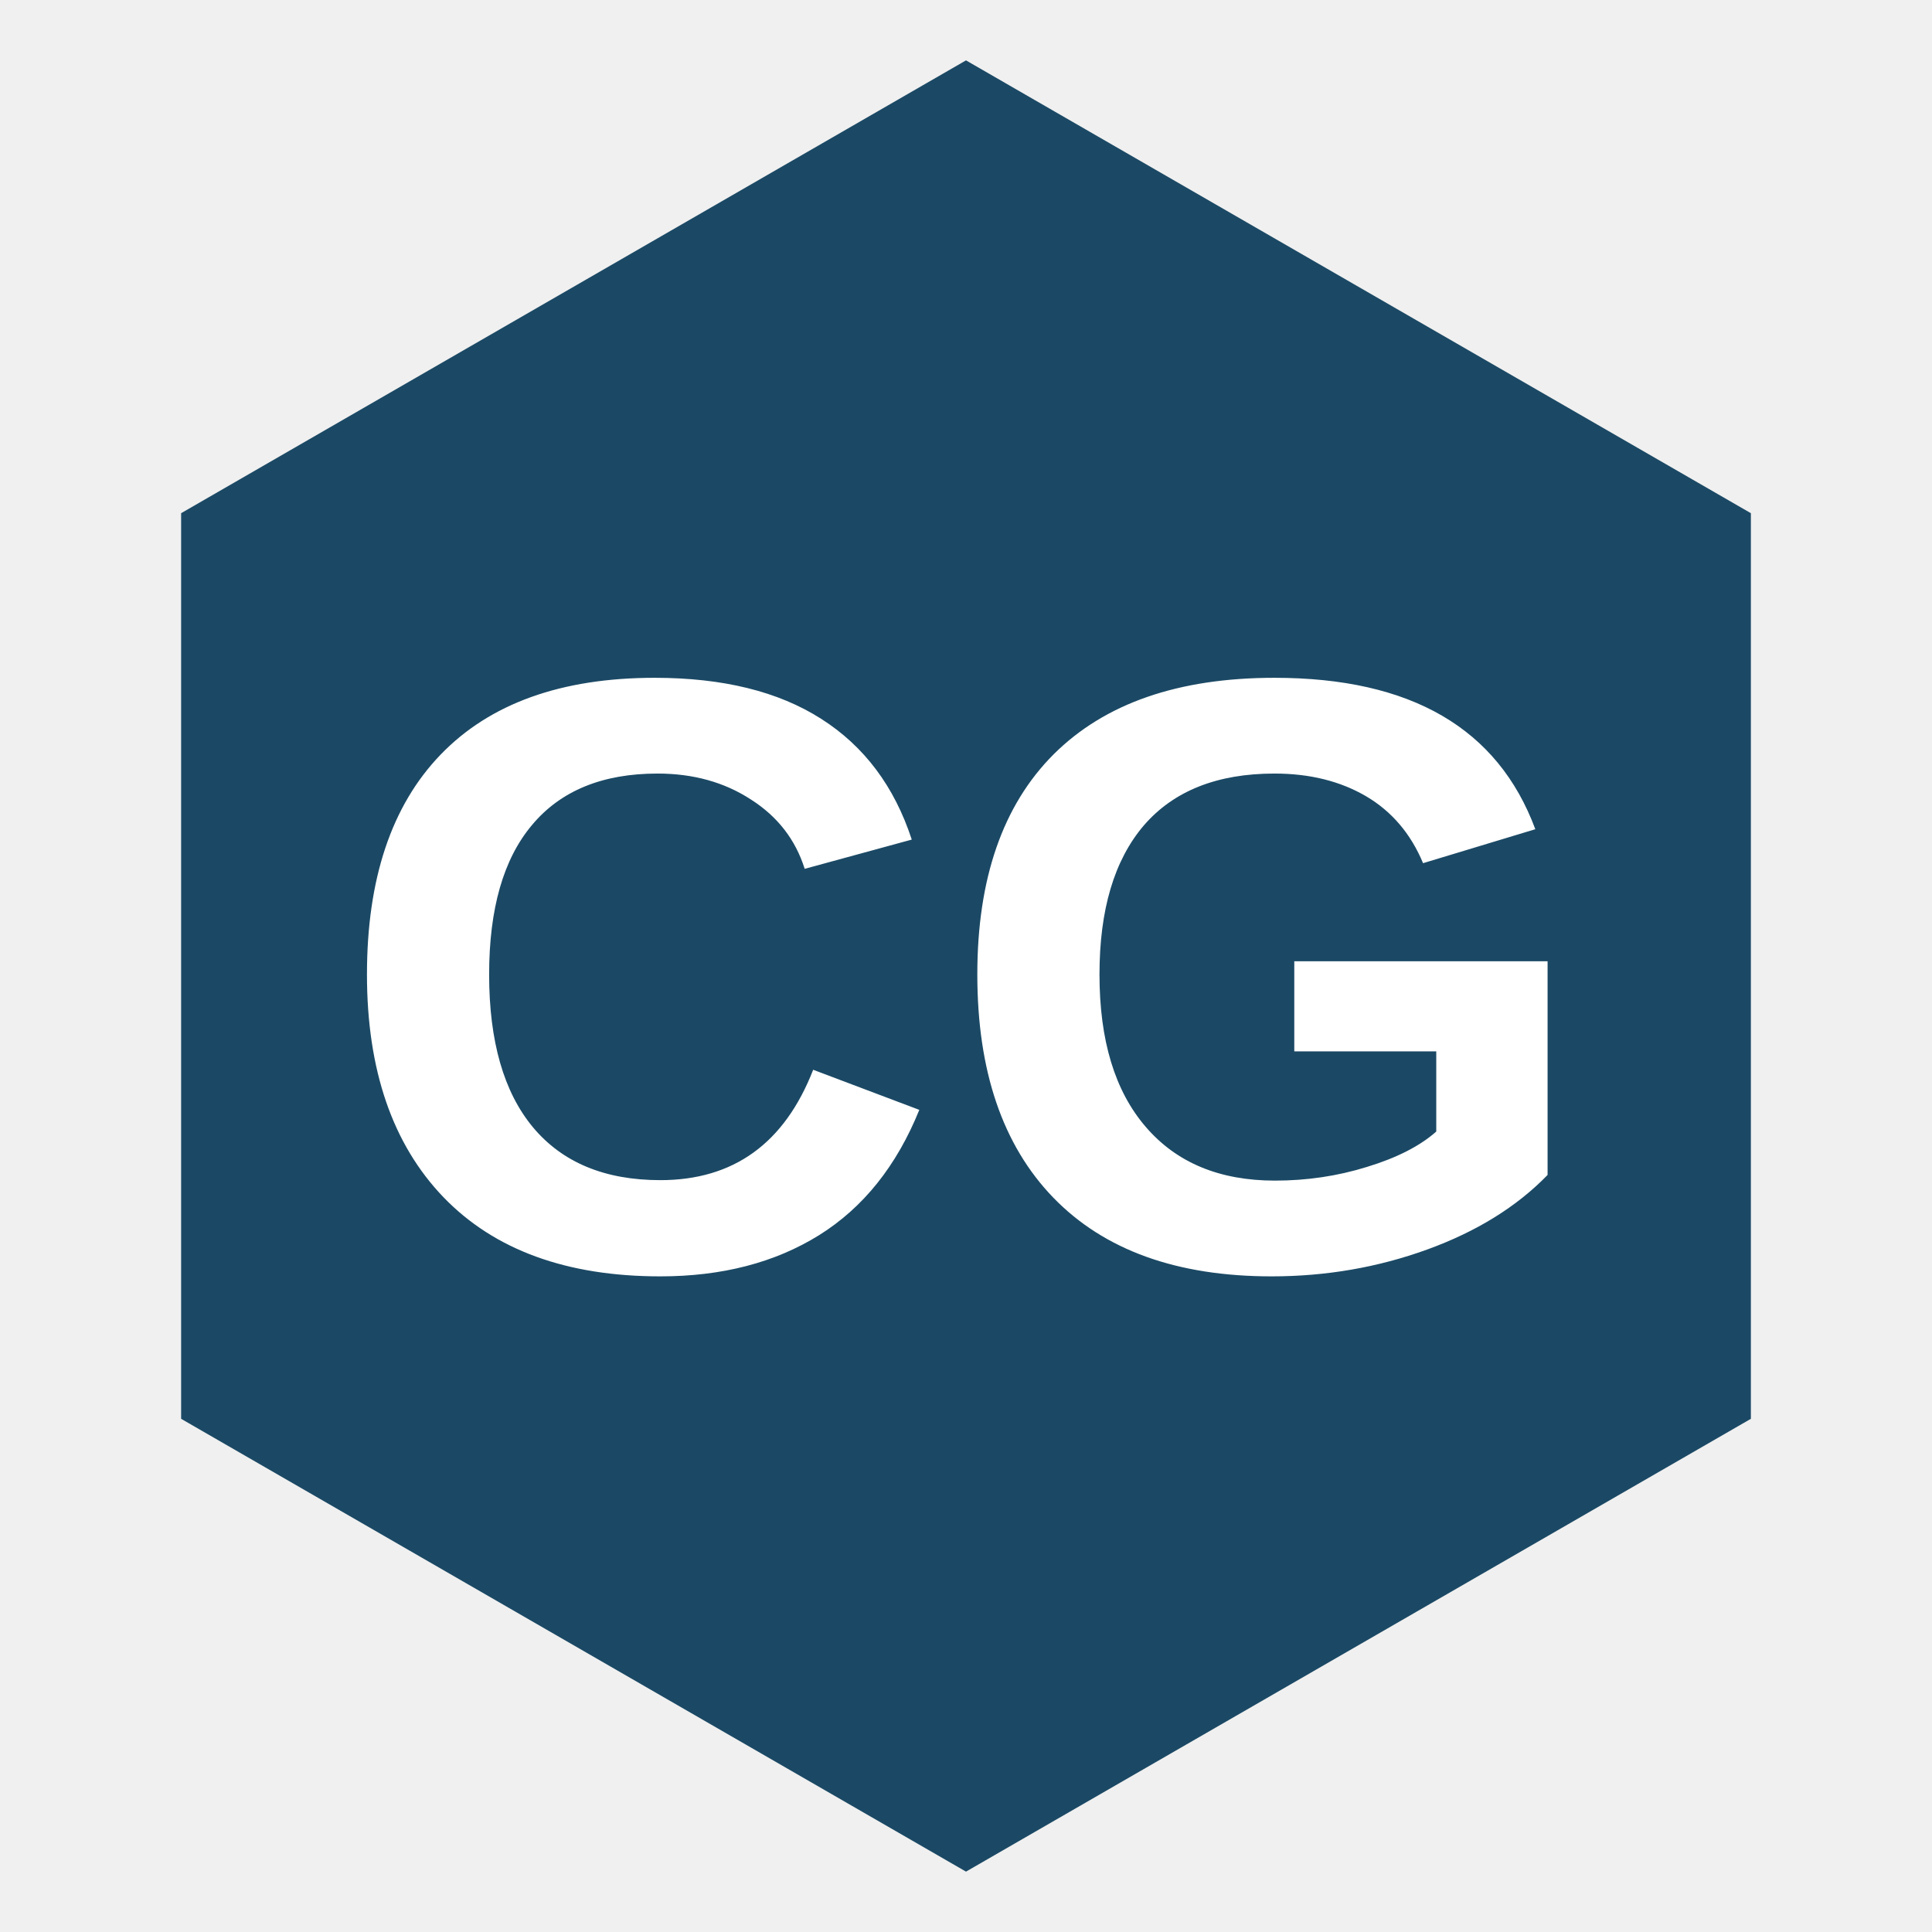
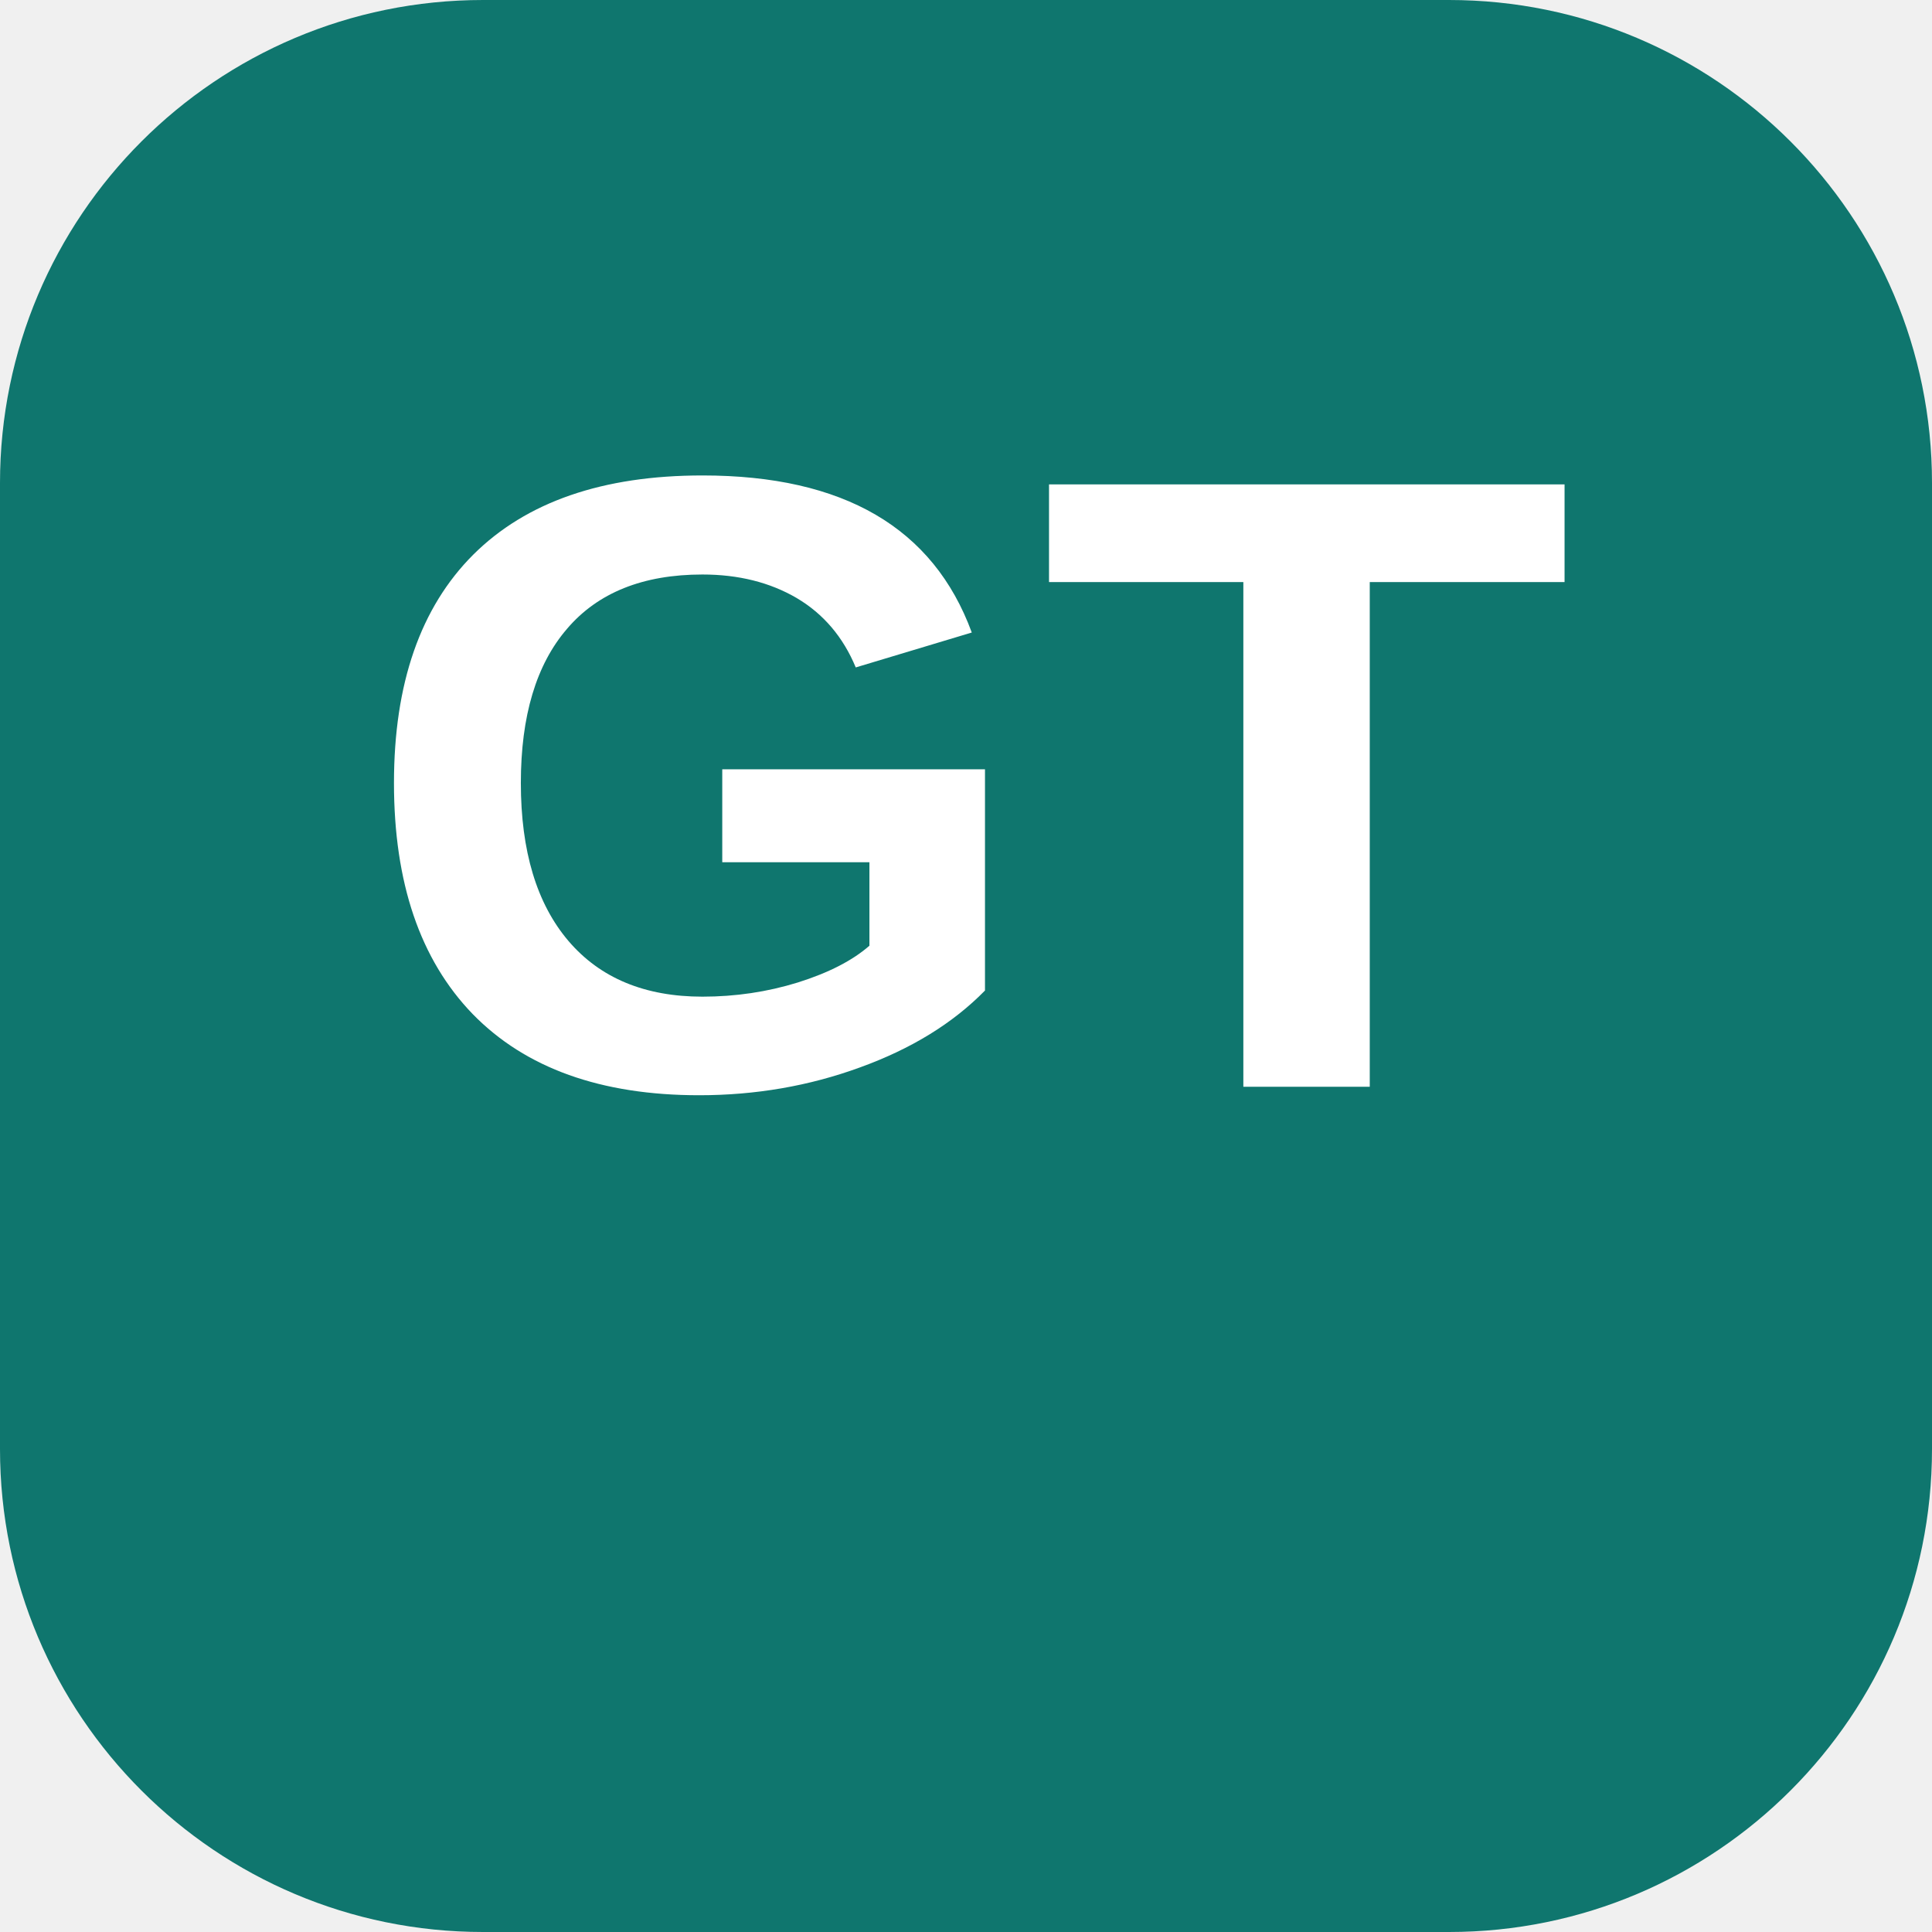
<svg xmlns="http://www.w3.org/2000/svg" viewBox="0 0 64 64" width="64" height="64">
-   <polygon points="32,2 58,17 58,47 32,62 6,47 6,17" fill="#1B4965" />
-   <text x="32" y="42" text-anchor="middle" font-family="Arial,sans-serif" font-size="28" font-weight="700" fill="white">CG</text>
+   <rect width="64" height="64" rx="16" fill="#0F766E" />
+   <text x="32" y="36" font-family="Arial,Helvetica,sans-serif" font-size="29" font-weight="700" text-anchor="middle" fill="#FFFFFF">GT</text>
</svg>
